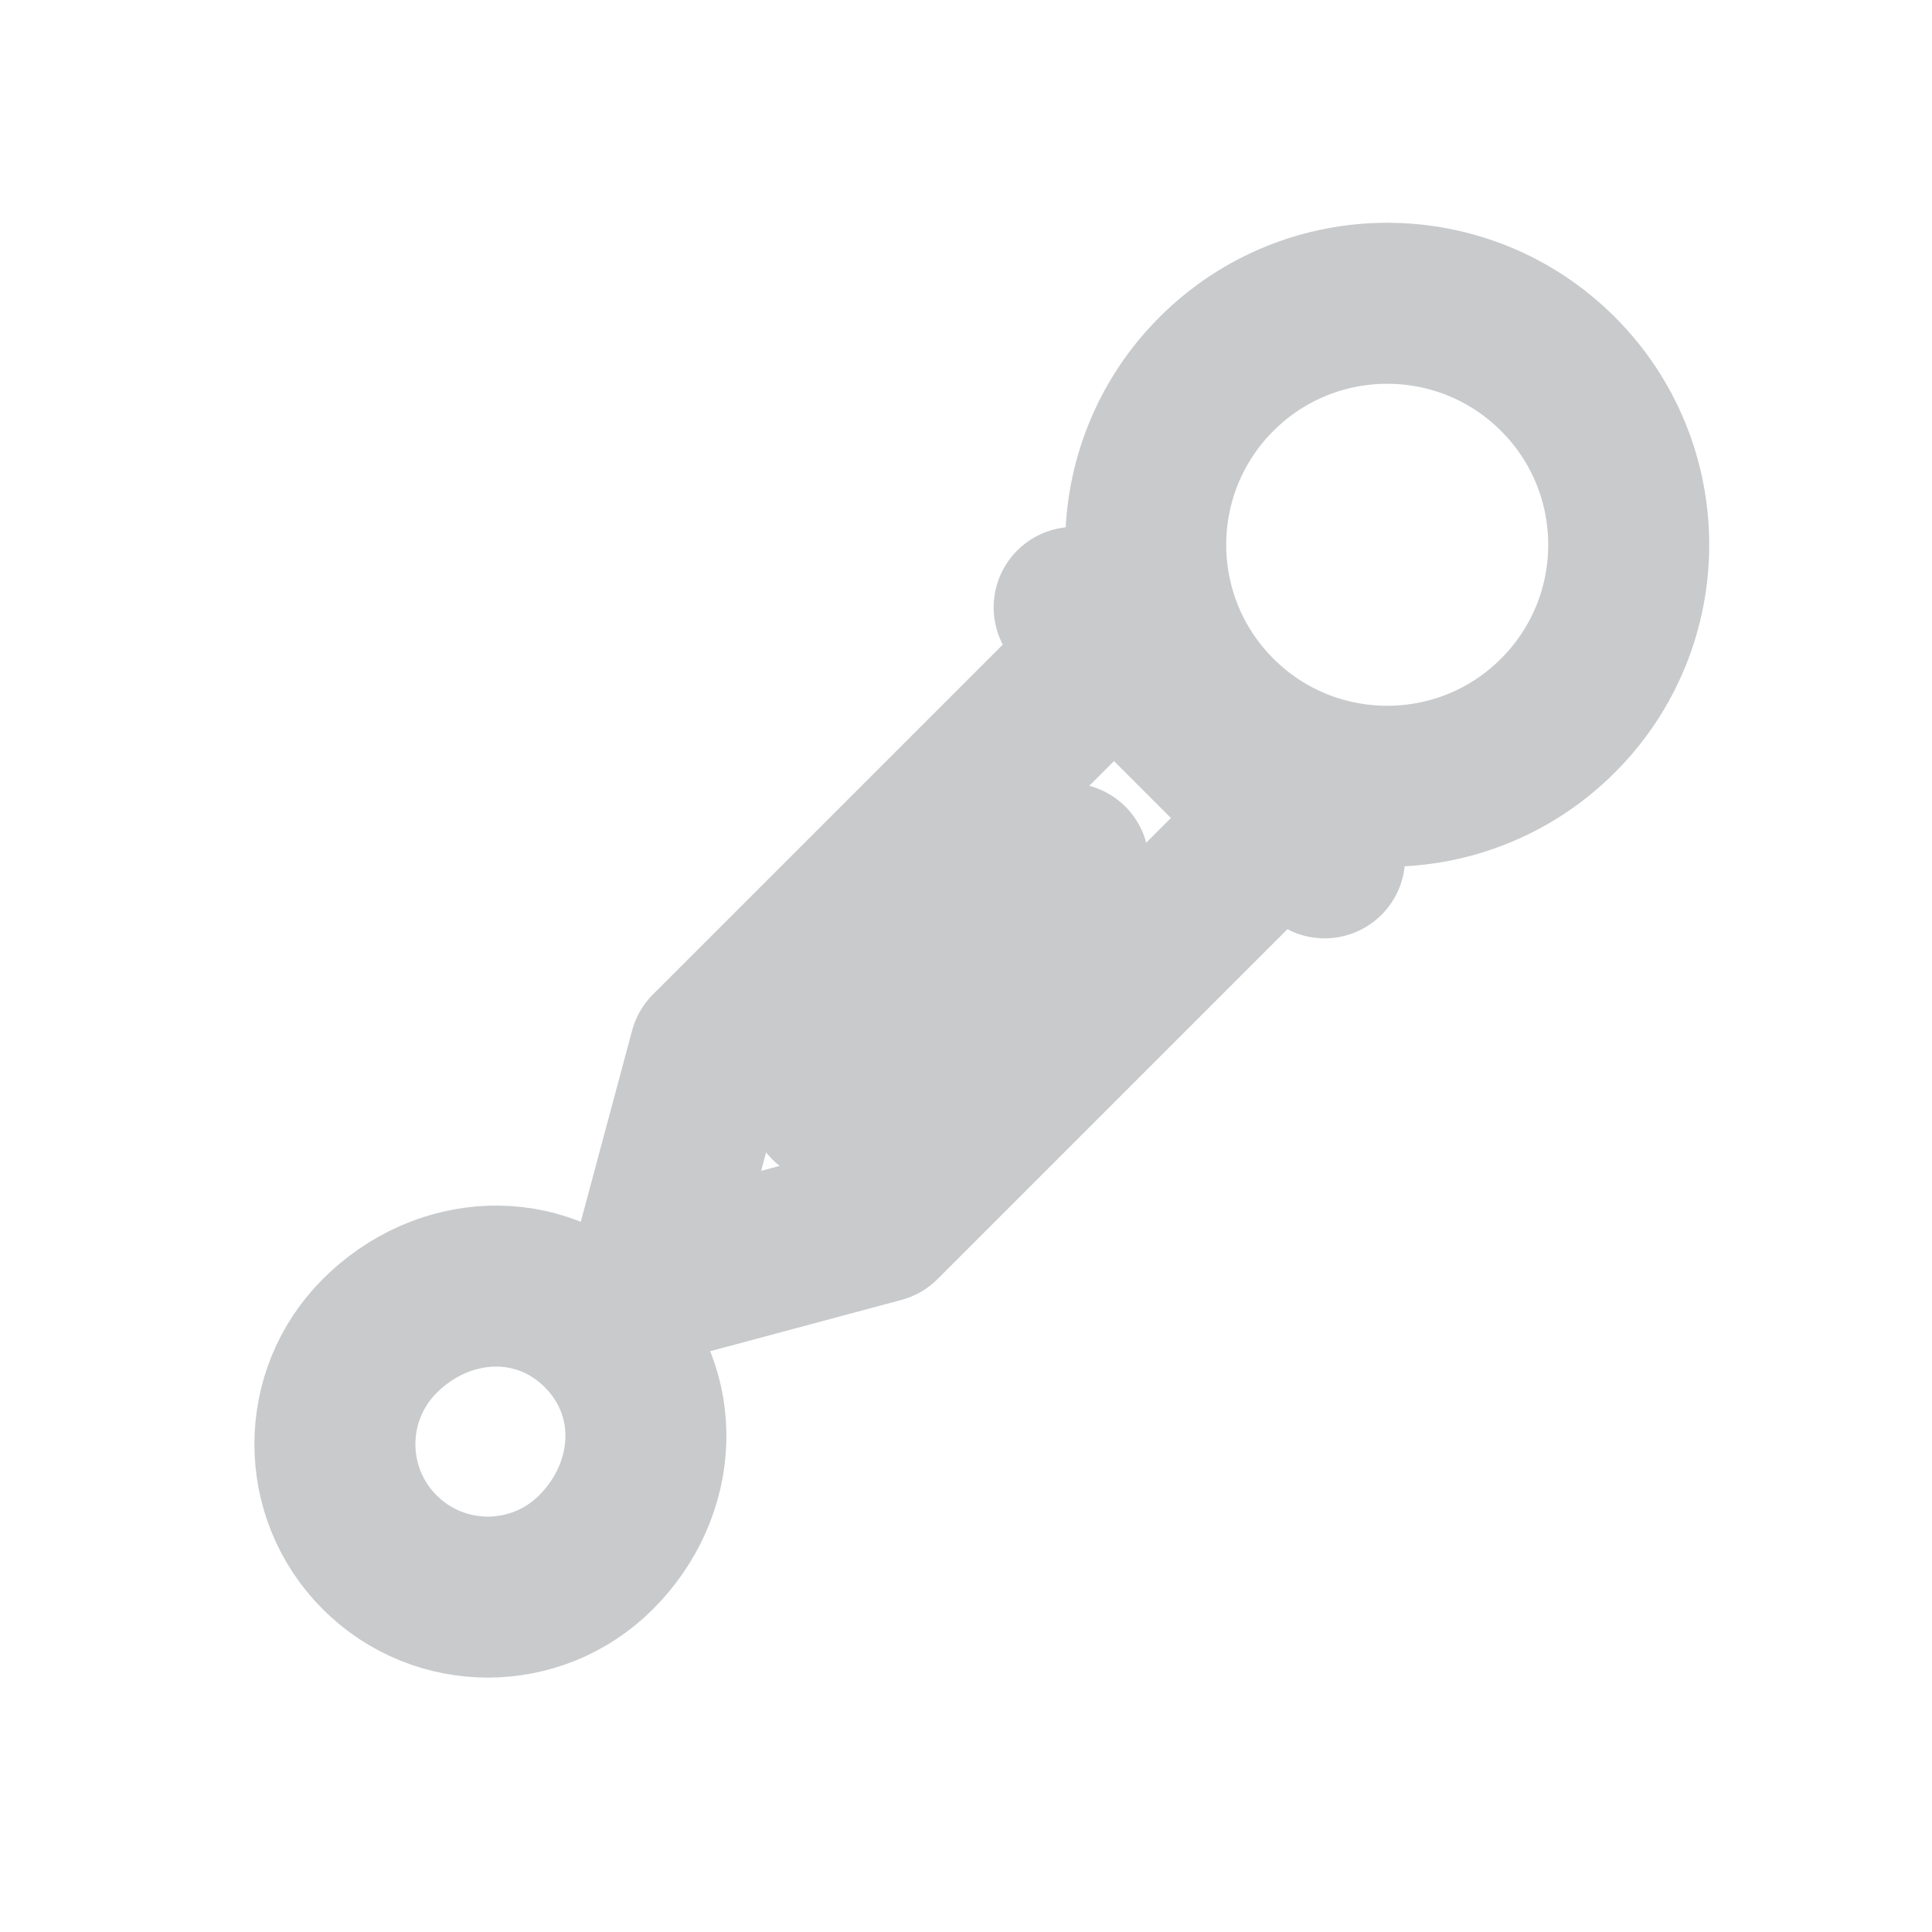
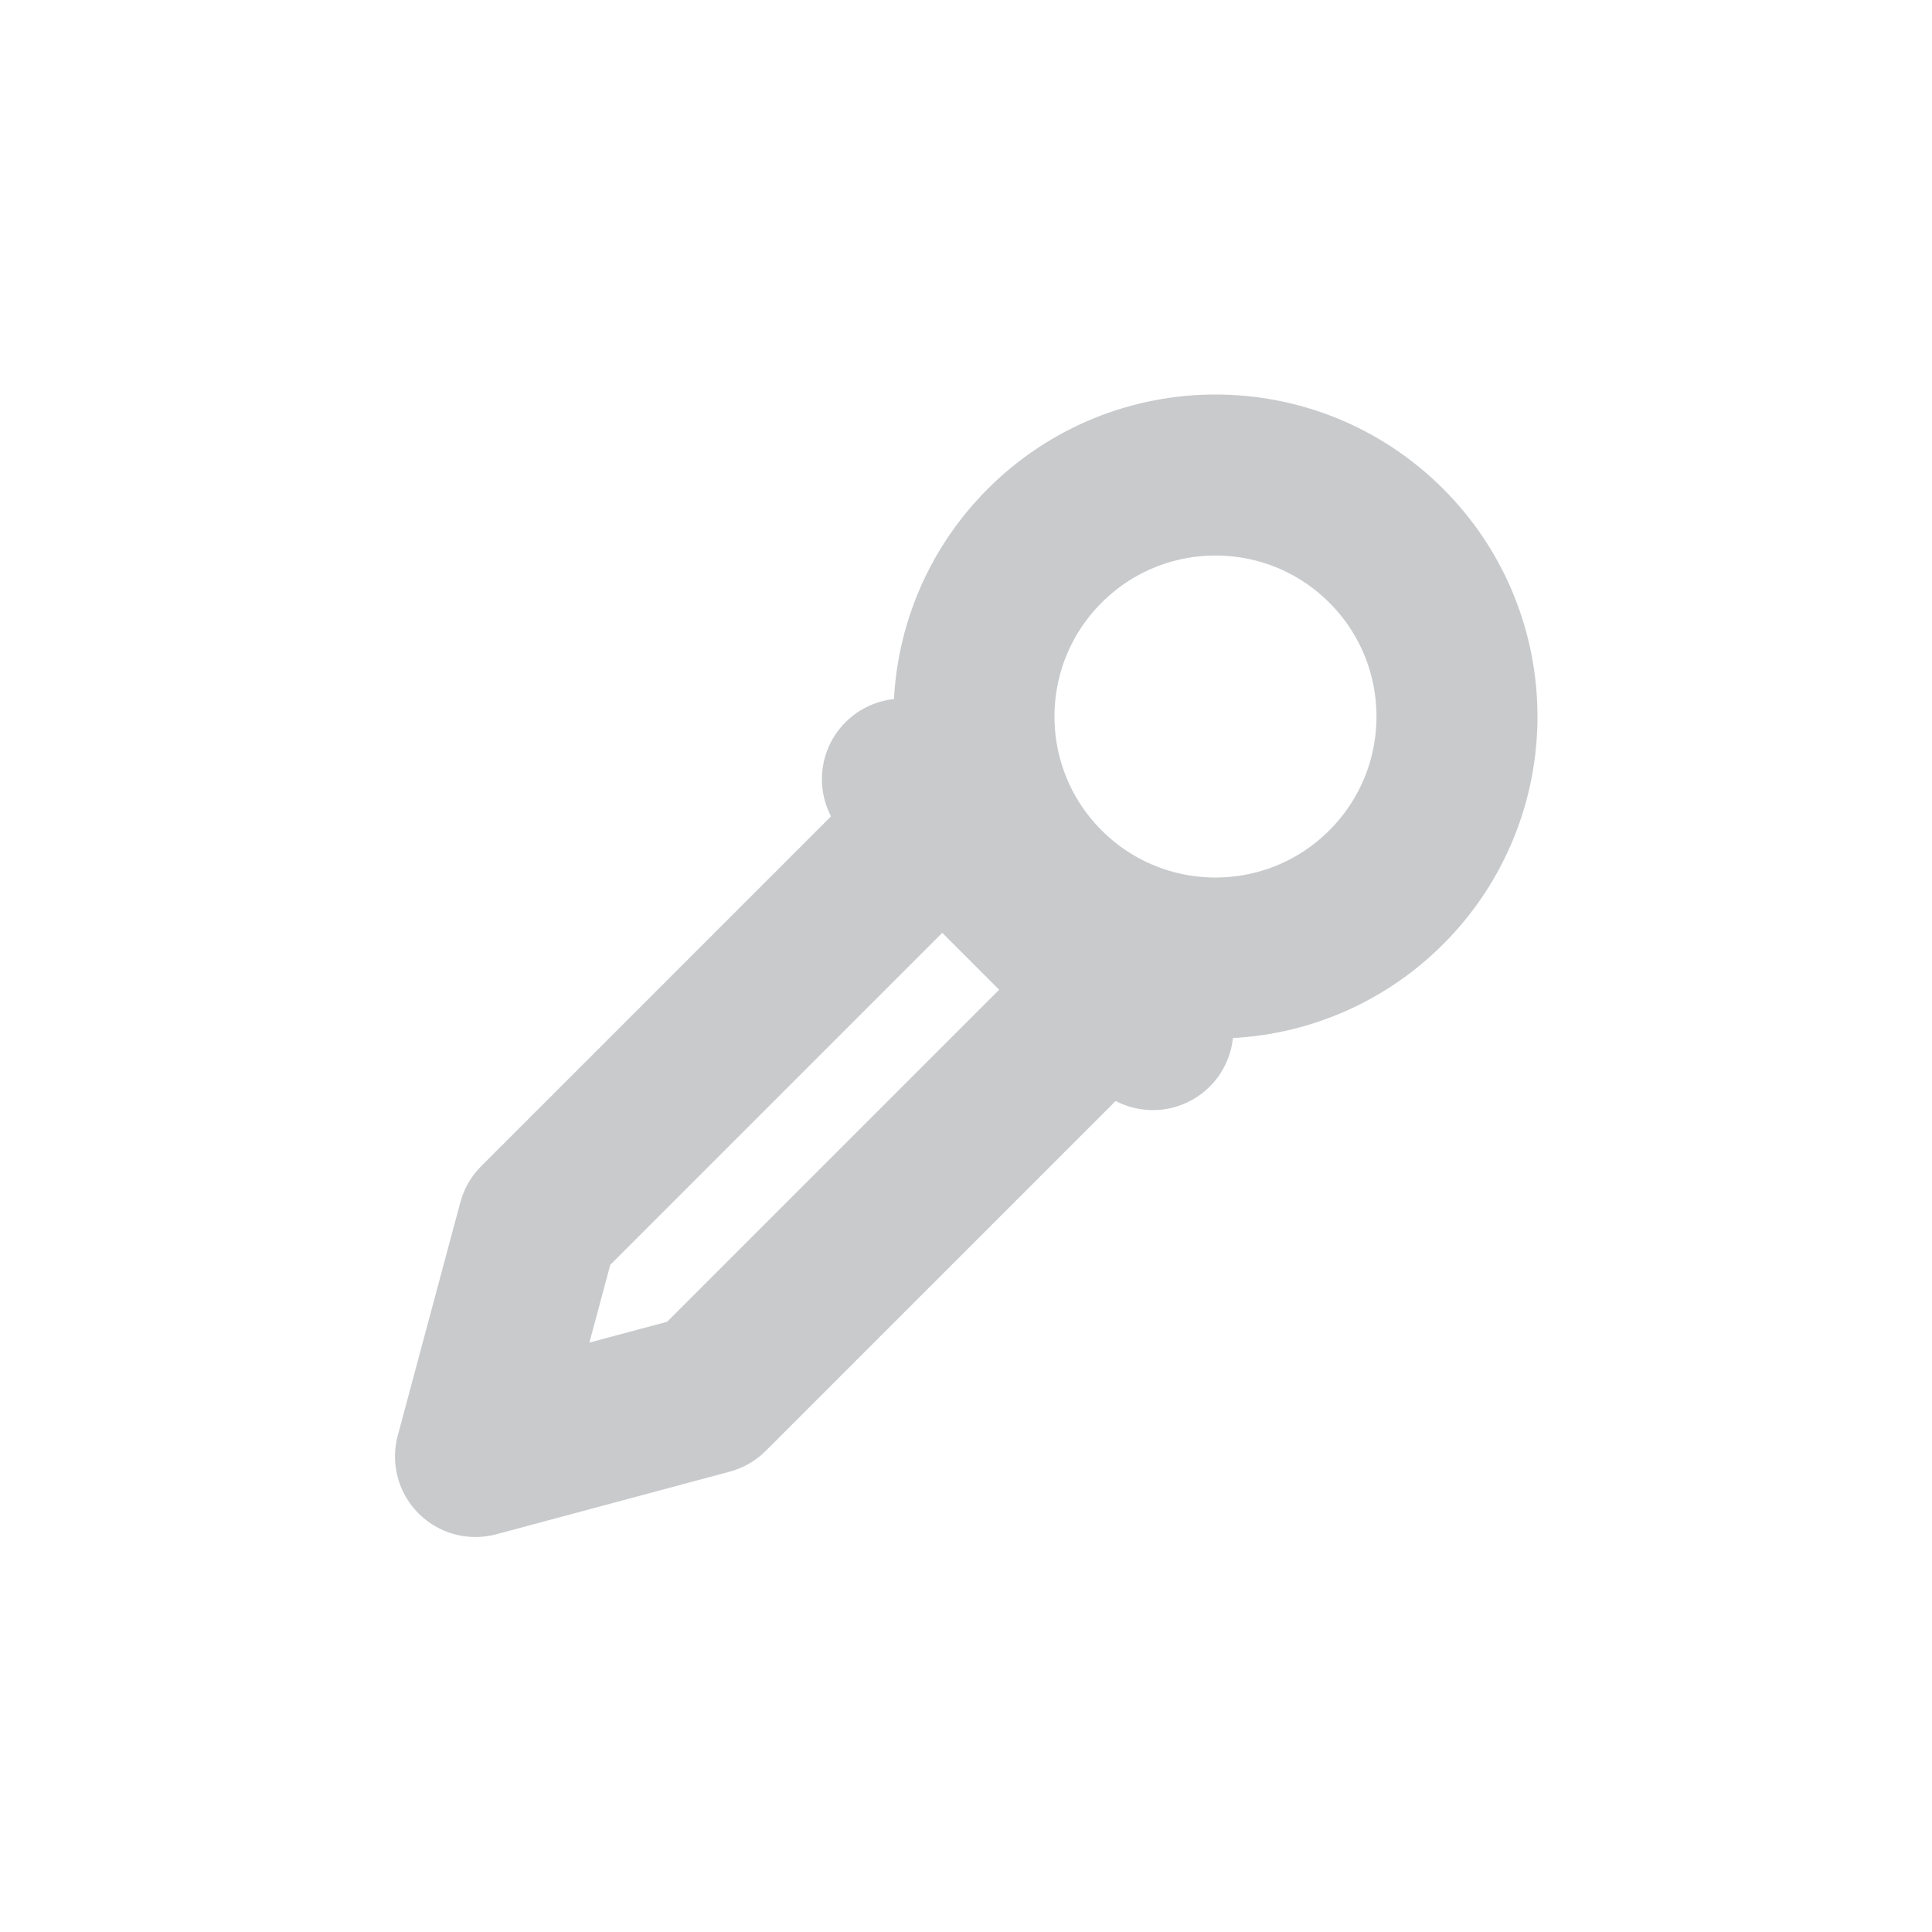
- <svg xmlns="http://www.w3.org/2000/svg" width="24" height="24" viewBox="0 0 24 24" fill="none" stroke="#c8cacc" stroke-width="2" stroke-linecap="round" stroke-linejoin="round">
-   <g transform="rotate(45 12 12)">
-     <circle cx="12" cy="4.6" r="3" />
-     <path d="M9.8 7.9h4.4" />
-     <path d="M10.5 8.8v6.2L12 17.6l1.5-2.6V8.8" />
-     <path d="M12 10.2v4.2" />
-     <path d="M12 18.4c-1.1 0-1.9.9-1.9 2a1.9 1.9 0 0 0 3.8 0c0-1.1-.8-2-1.9-2Z" />
+ <svg xmlns="http://www.w3.org/2000/svg" width="24" height="24" viewBox="0 0 24 24" fill="none" stroke="#c8cacc" stroke-width="2" stroke-linecap="round" stroke-linejoin="round" version="1.1" id="svg4">
+   <defs id="defs4" />
+   <g transform="rotate(45 12 12)" id="g4">
+     <g id="g5" transform="translate(0,-0.7058548)">
+       <circle cx="12" cy="8.323" r="3" id="circle1" />
+       <path d="m 9.8,11.623 h 4.4" id="path1" />
+       <path d="m 10.5,12.523 v 6.2 l 1.5,2.6 1.5,-2.6 v -6.2" id="path2" />
+     </g>
  </g>
</svg>
